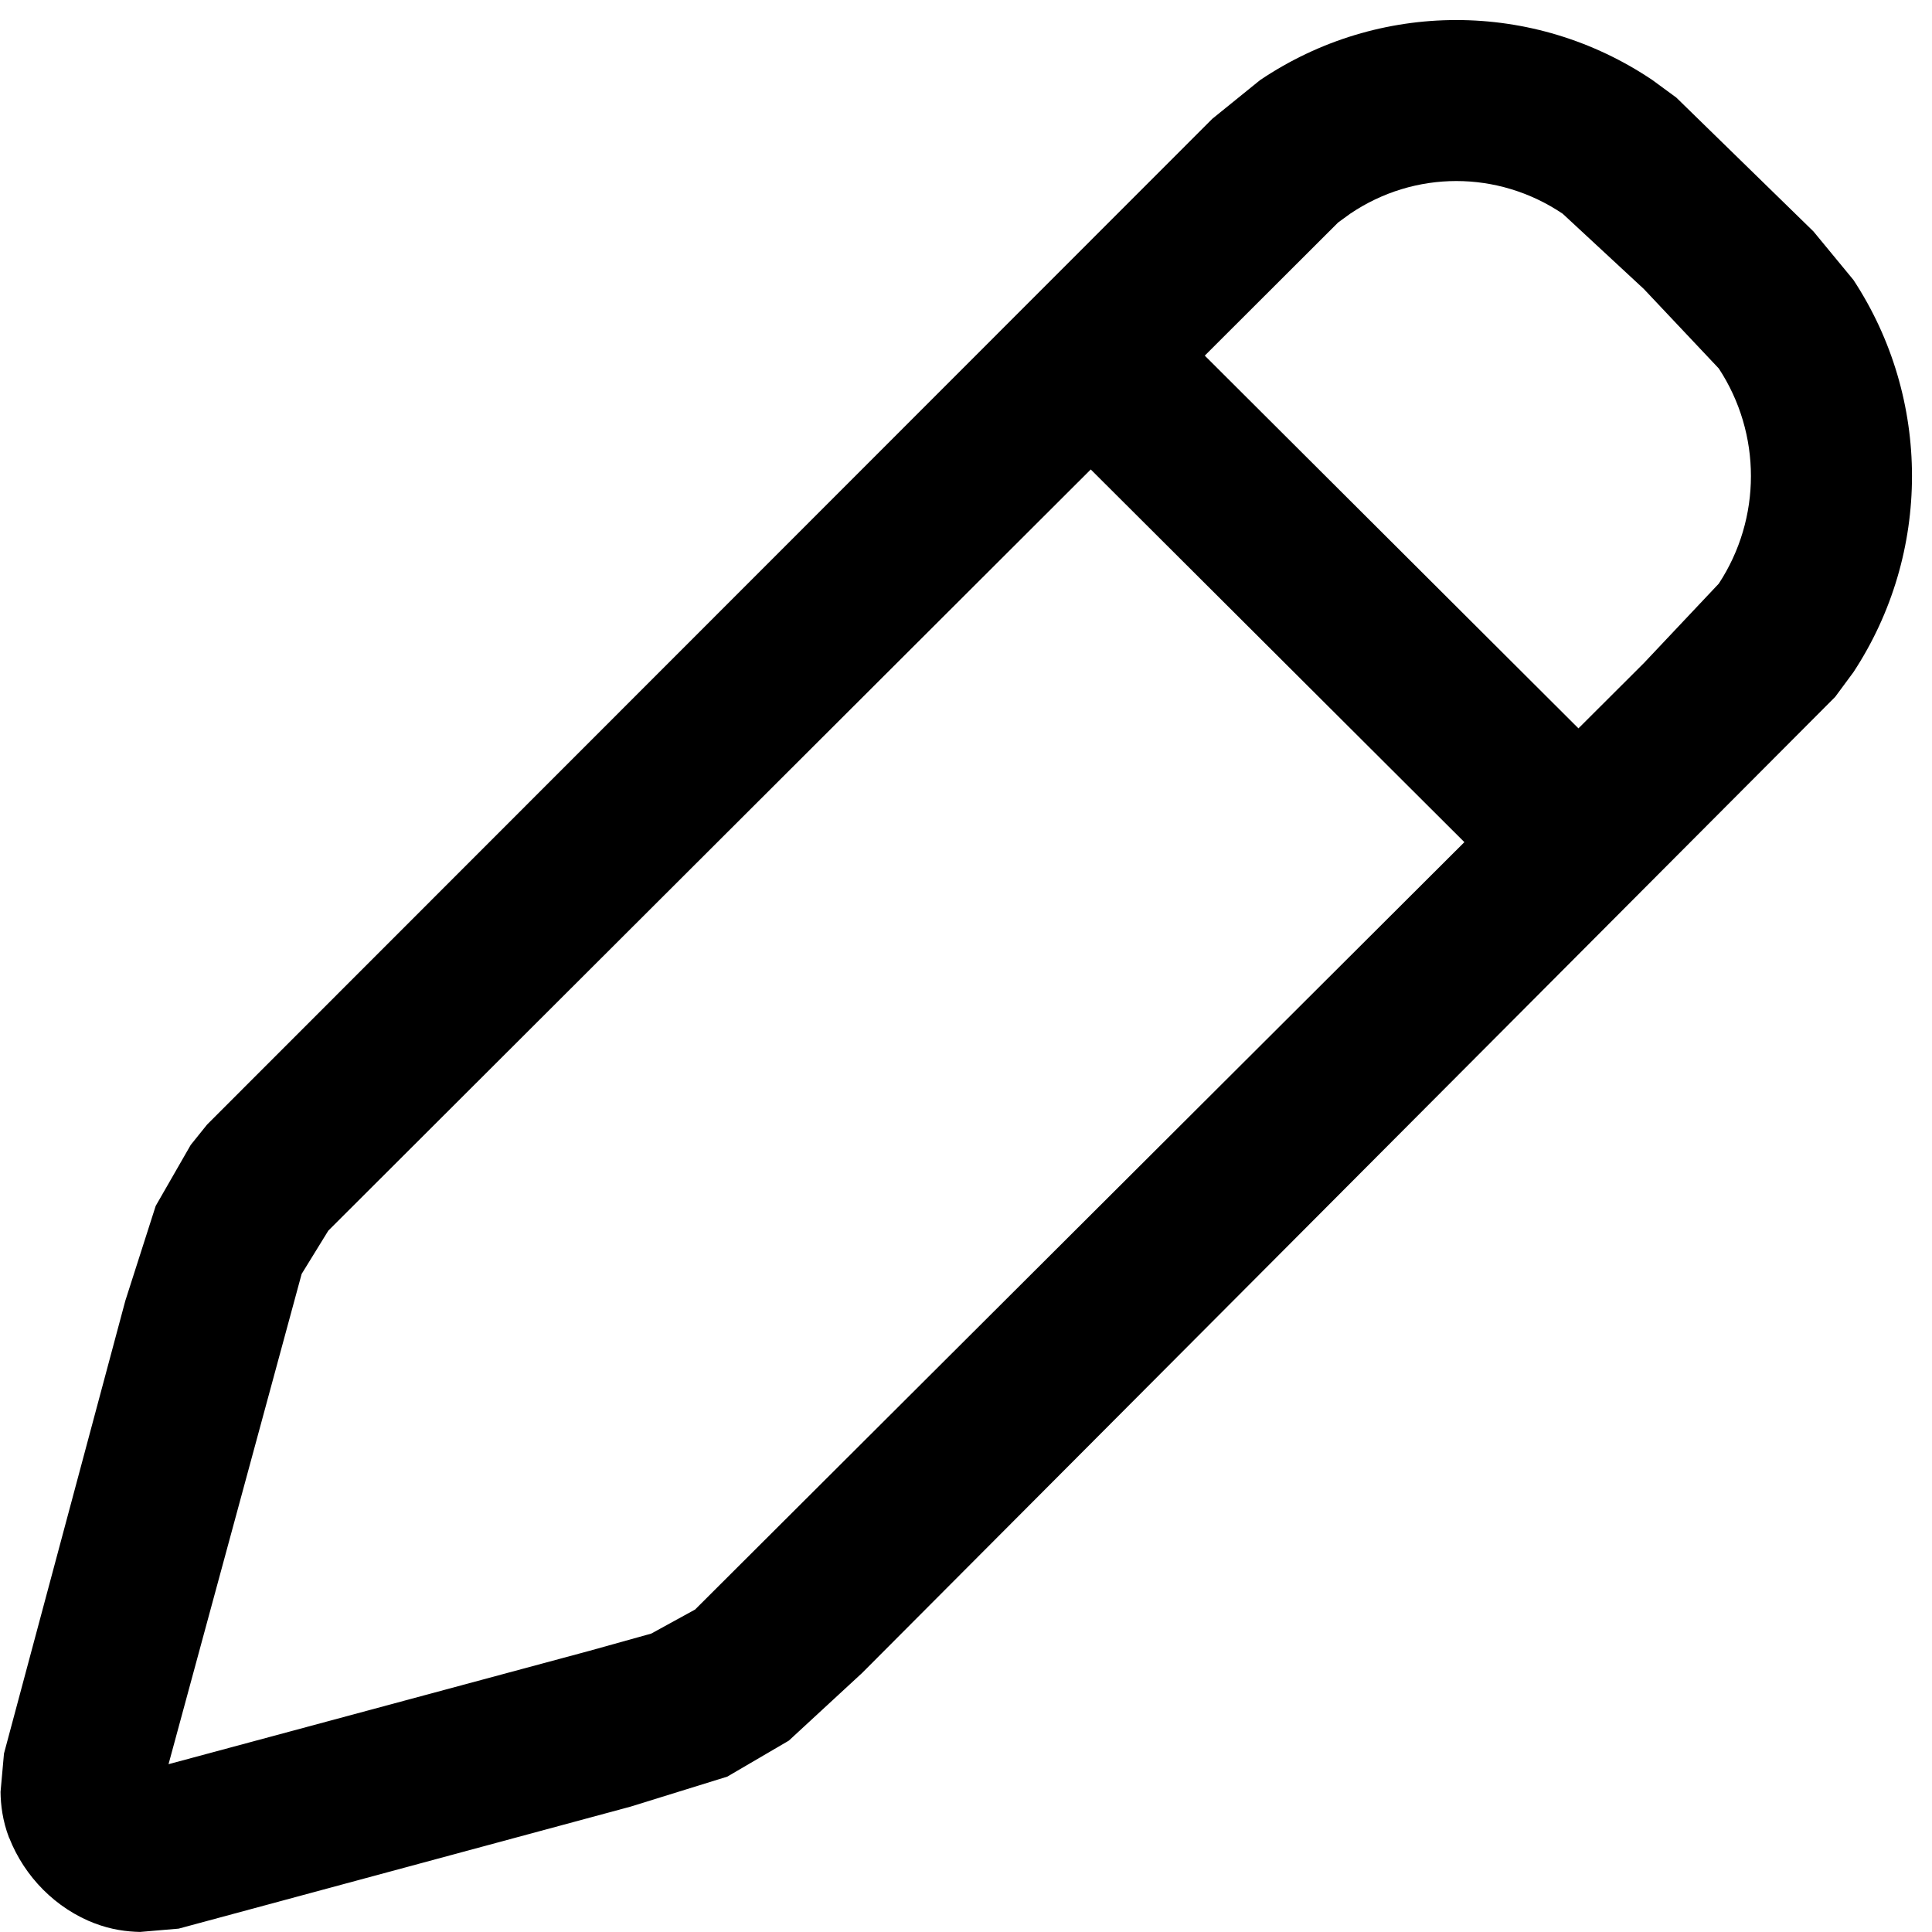
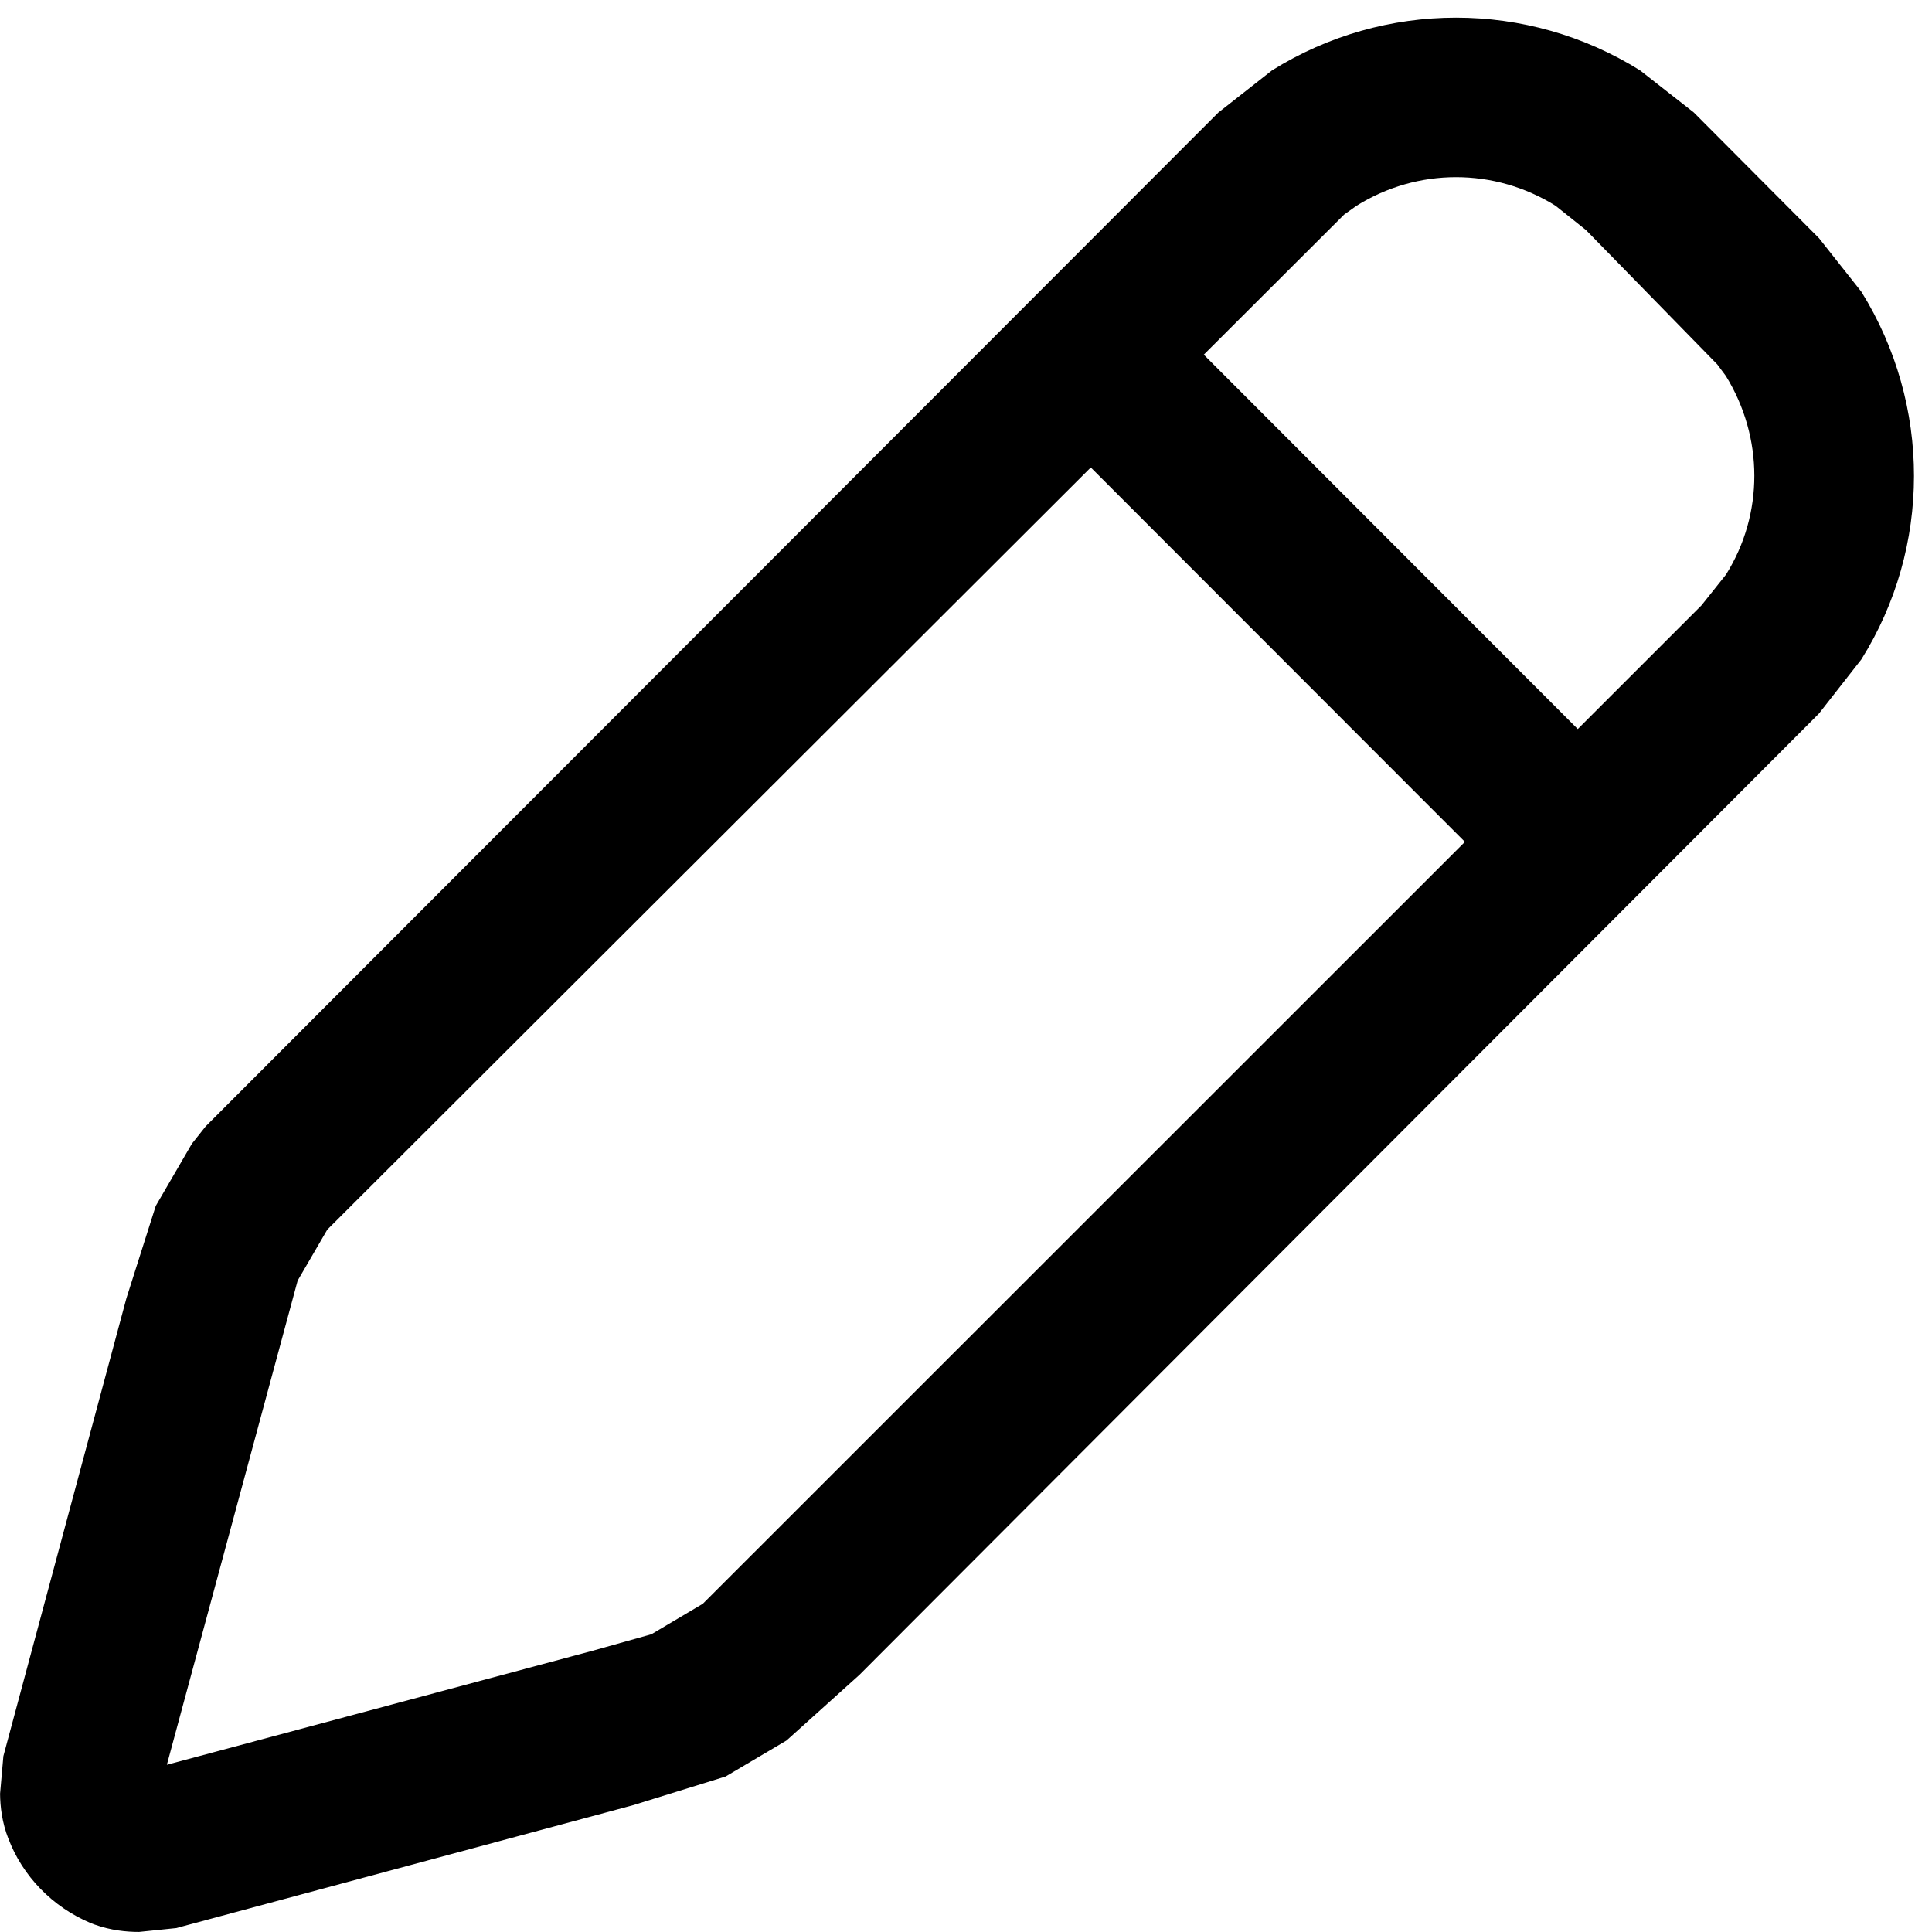
- <svg width="20" height="20" version="1.1" viewBox="0 0 11.222 11.228">
-   <g id="s" transform="matrix(0.79866 0 0 0.79866 -2.43655 -2.30885)">
-     <path d="M7.636 16.037L8.339 15.819L8.787 15.557L9.321 15.064L16.401 7.962L16.534 7.782C17.102 6.917 17.102 5.793 16.534 4.928L16.243 4.575L15.245 3.601L15.072 3.474C14.207 2.891 13.081 2.891 12.216 3.474L11.869 3.755L4.554 11.074L4.435 11.222L4.18 11.666L3.959 12.356L3.076 15.651L3.051 15.93C3.052 16.025 3.066 16.14 3.112 16.261L3.114 16.264C3.225 16.547 3.453 16.78 3.742 16.889L3.733 16.885C3.855 16.933 3.971 16.947 4.066 16.949L4.347 16.925L7.636 16.037ZM7.338 14.903L4.089 15.778L4.154 15.791L4.205 15.839L4.223 15.914L5.242 12.161L5.436 11.846L12.784 4.51L12.872 4.446C13.341 4.129 13.947 4.129 14.418 4.446L15.009 4.994L15.554 5.572C15.866 6.047 15.866 6.663 15.554 7.138L15.009 7.716L8.105 14.603L7.786 14.778L7.338 14.903ZM10.561 5.885L14.12 9.435L14.948 8.605L11.389 5.055L10.561 5.885Z" />
+ <svg width="18" height="18.004" version="1.1" viewBox="0 0 12.079 12.082">
+   <g id="s" transform="matrix(0.79866 0 0 0.79866 -2.00677 -1.88532)">
+     <path d="M7.468 16.496L8.194 16.271L8.671 15.989L9.242 15.475L16.756 7.947L17.087 7.524C17.636 6.647 17.637 5.531 17.088 4.646L16.756 4.226L15.775 3.241L15.355 2.912C14.473 2.361 13.354 2.361 12.472 2.912L12.052 3.242L4.123 11.18L4.015 11.316L3.732 11.803L3.502 12.527L2.539 16.111L2.513 16.406C2.514 16.507 2.528 16.63 2.578 16.758L2.576 16.752C2.688 17.052 2.926 17.294 3.221 17.418L3.252 17.43C3.38 17.476 3.501 17.488 3.601 17.488L3.892 17.458L7.468 16.496ZM7.15 15.287L3.599 16.238L3.707 16.266L3.724 16.279L3.744 16.308L3.762 16.39L4.843 12.388L5.075 11.989L13.037 4.041L13.134 3.972C13.612 3.673 14.215 3.673 14.693 3.972L14.931 4.162L15.959 5.214L16.026 5.304C16.323 5.785 16.324 6.387 16.027 6.86L15.835 7.101L8.016 14.918L7.613 15.157L7.15 15.287ZM10.6 5.567L14.43 9.4L15.314 8.517L11.484 4.683L10.6 5.567Z" />
  </g>
</svg>
